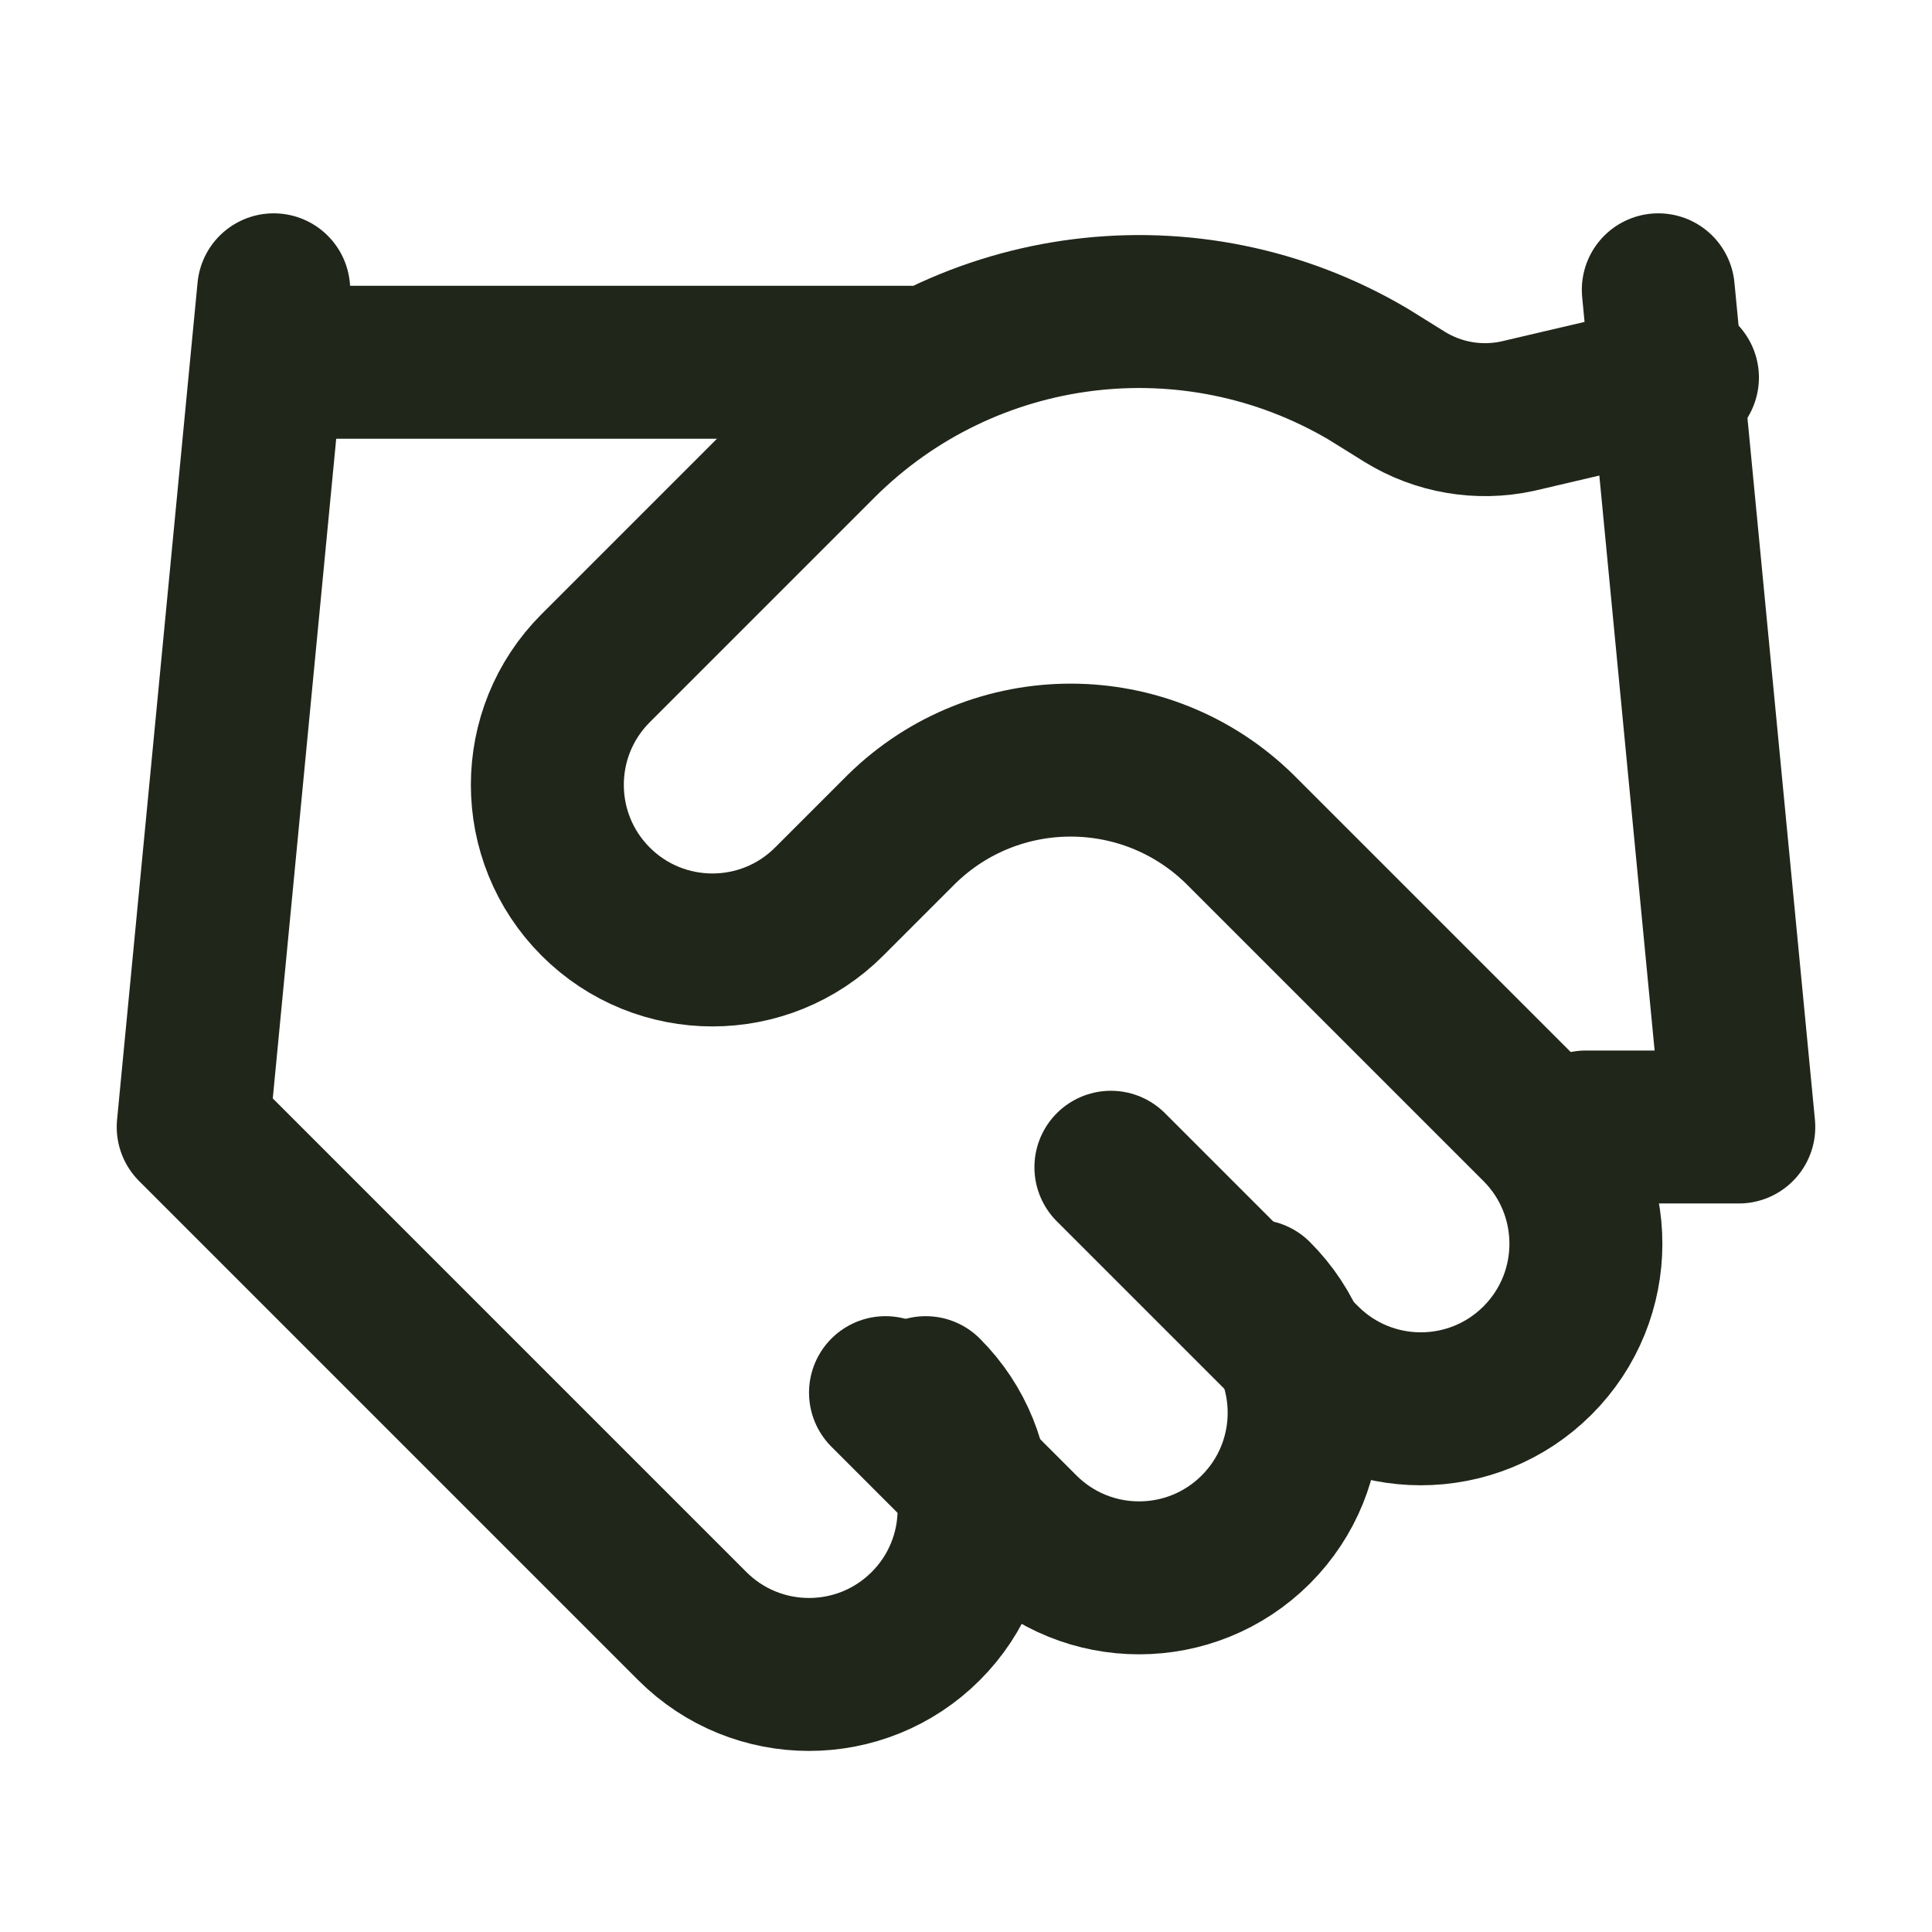
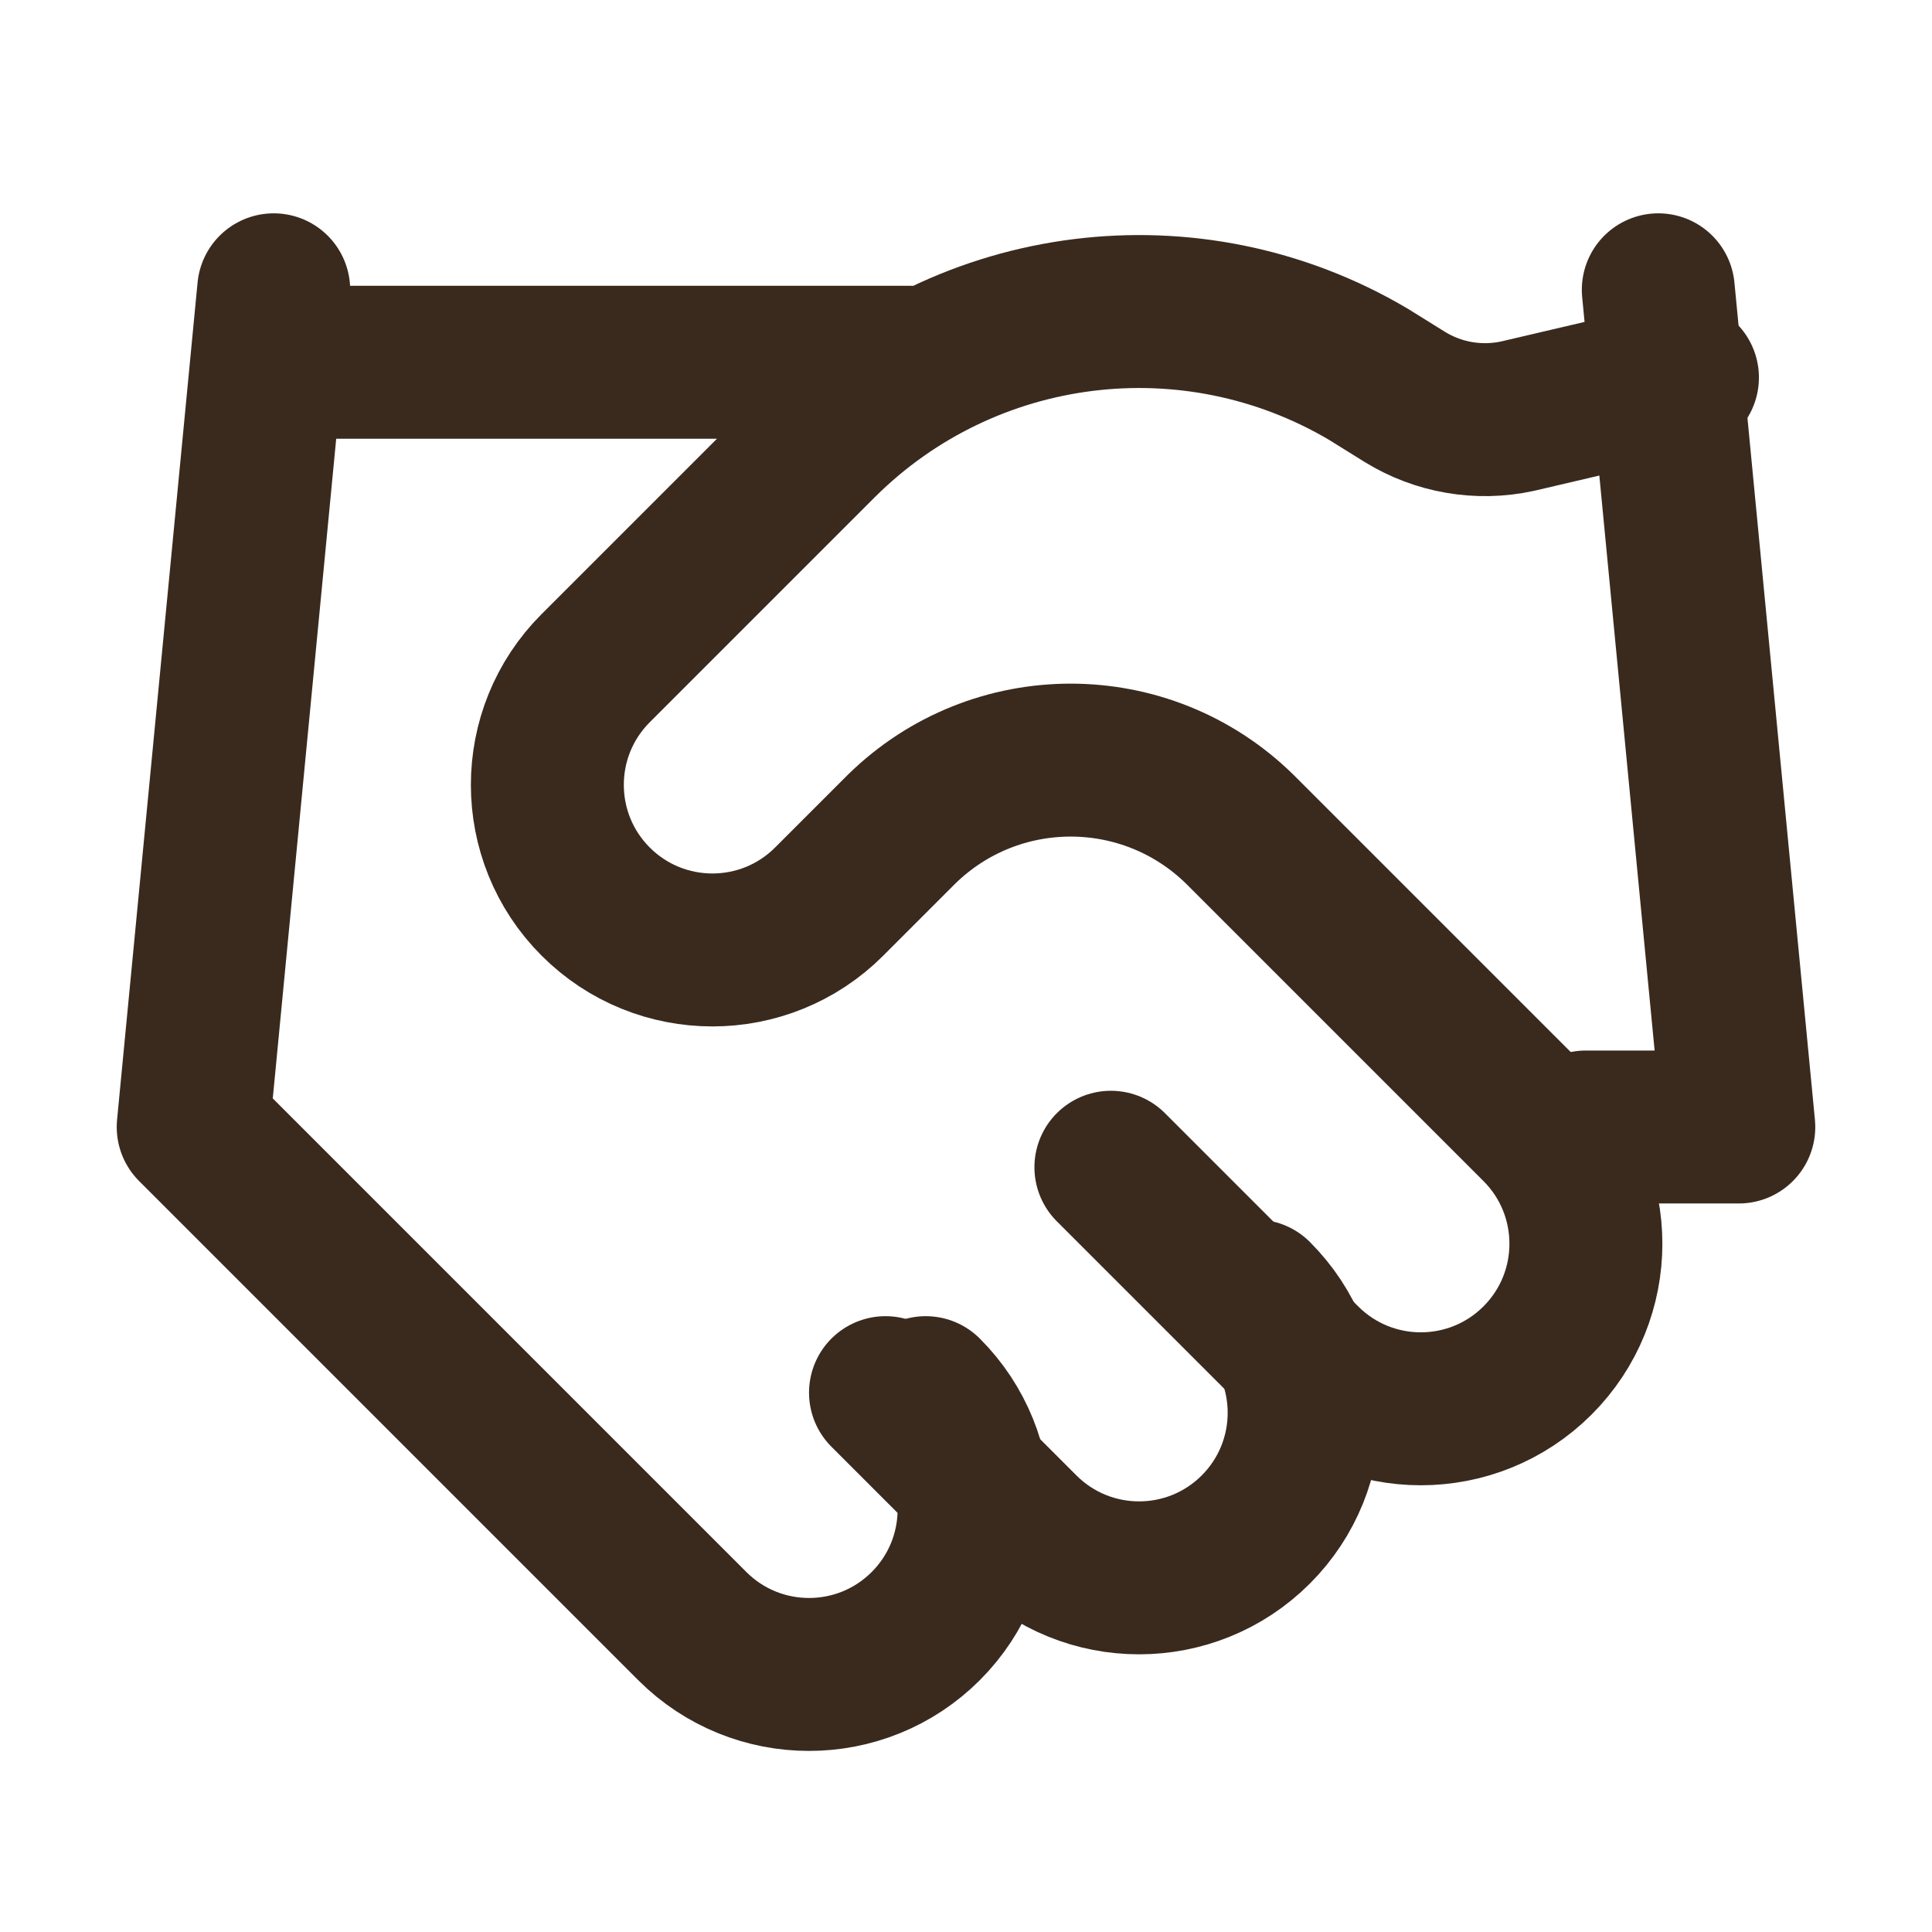
- <svg xmlns="http://www.w3.org/2000/svg" width="24" height="24" viewBox="0 0 24 24" fill="none" stroke="#20261A" stroke-width="1.9" stroke-linecap="round" stroke-linejoin="round">
+ <svg xmlns="http://www.w3.org/2000/svg" width="24" height="24" viewBox="0 0 24 24" fill="none" stroke="#3A2A1E" stroke-width="1.9" stroke-linecap="round" stroke-linejoin="round">
  <path d="m11 17.3 1.7 1.7a1 1 0 1 0 2.9-2.9" />
  <path d="m13.8 14.5 2.4 2.4a1 1 0 1 0 2.9-2.9l-3.7-3.7a3 3 0 0 0-4.2 0l-.9.9a1 1 0 1 1-2.9-2.9l2.8-2.8a5.6 5.6 0 0 1 6.8-.85l.45.28a1.9 1.9 0 0 0 1.4.24l2.05-.48" />
  <path d="m20.6 3.6 1 10.4h-1.9" />
  <path d="M3.4 3.6 2.4 14l6.2 6.2a1 1 0 1 0 2.9-2.9" />
  <path d="M3.7 4.5h7.6" />
</svg>
